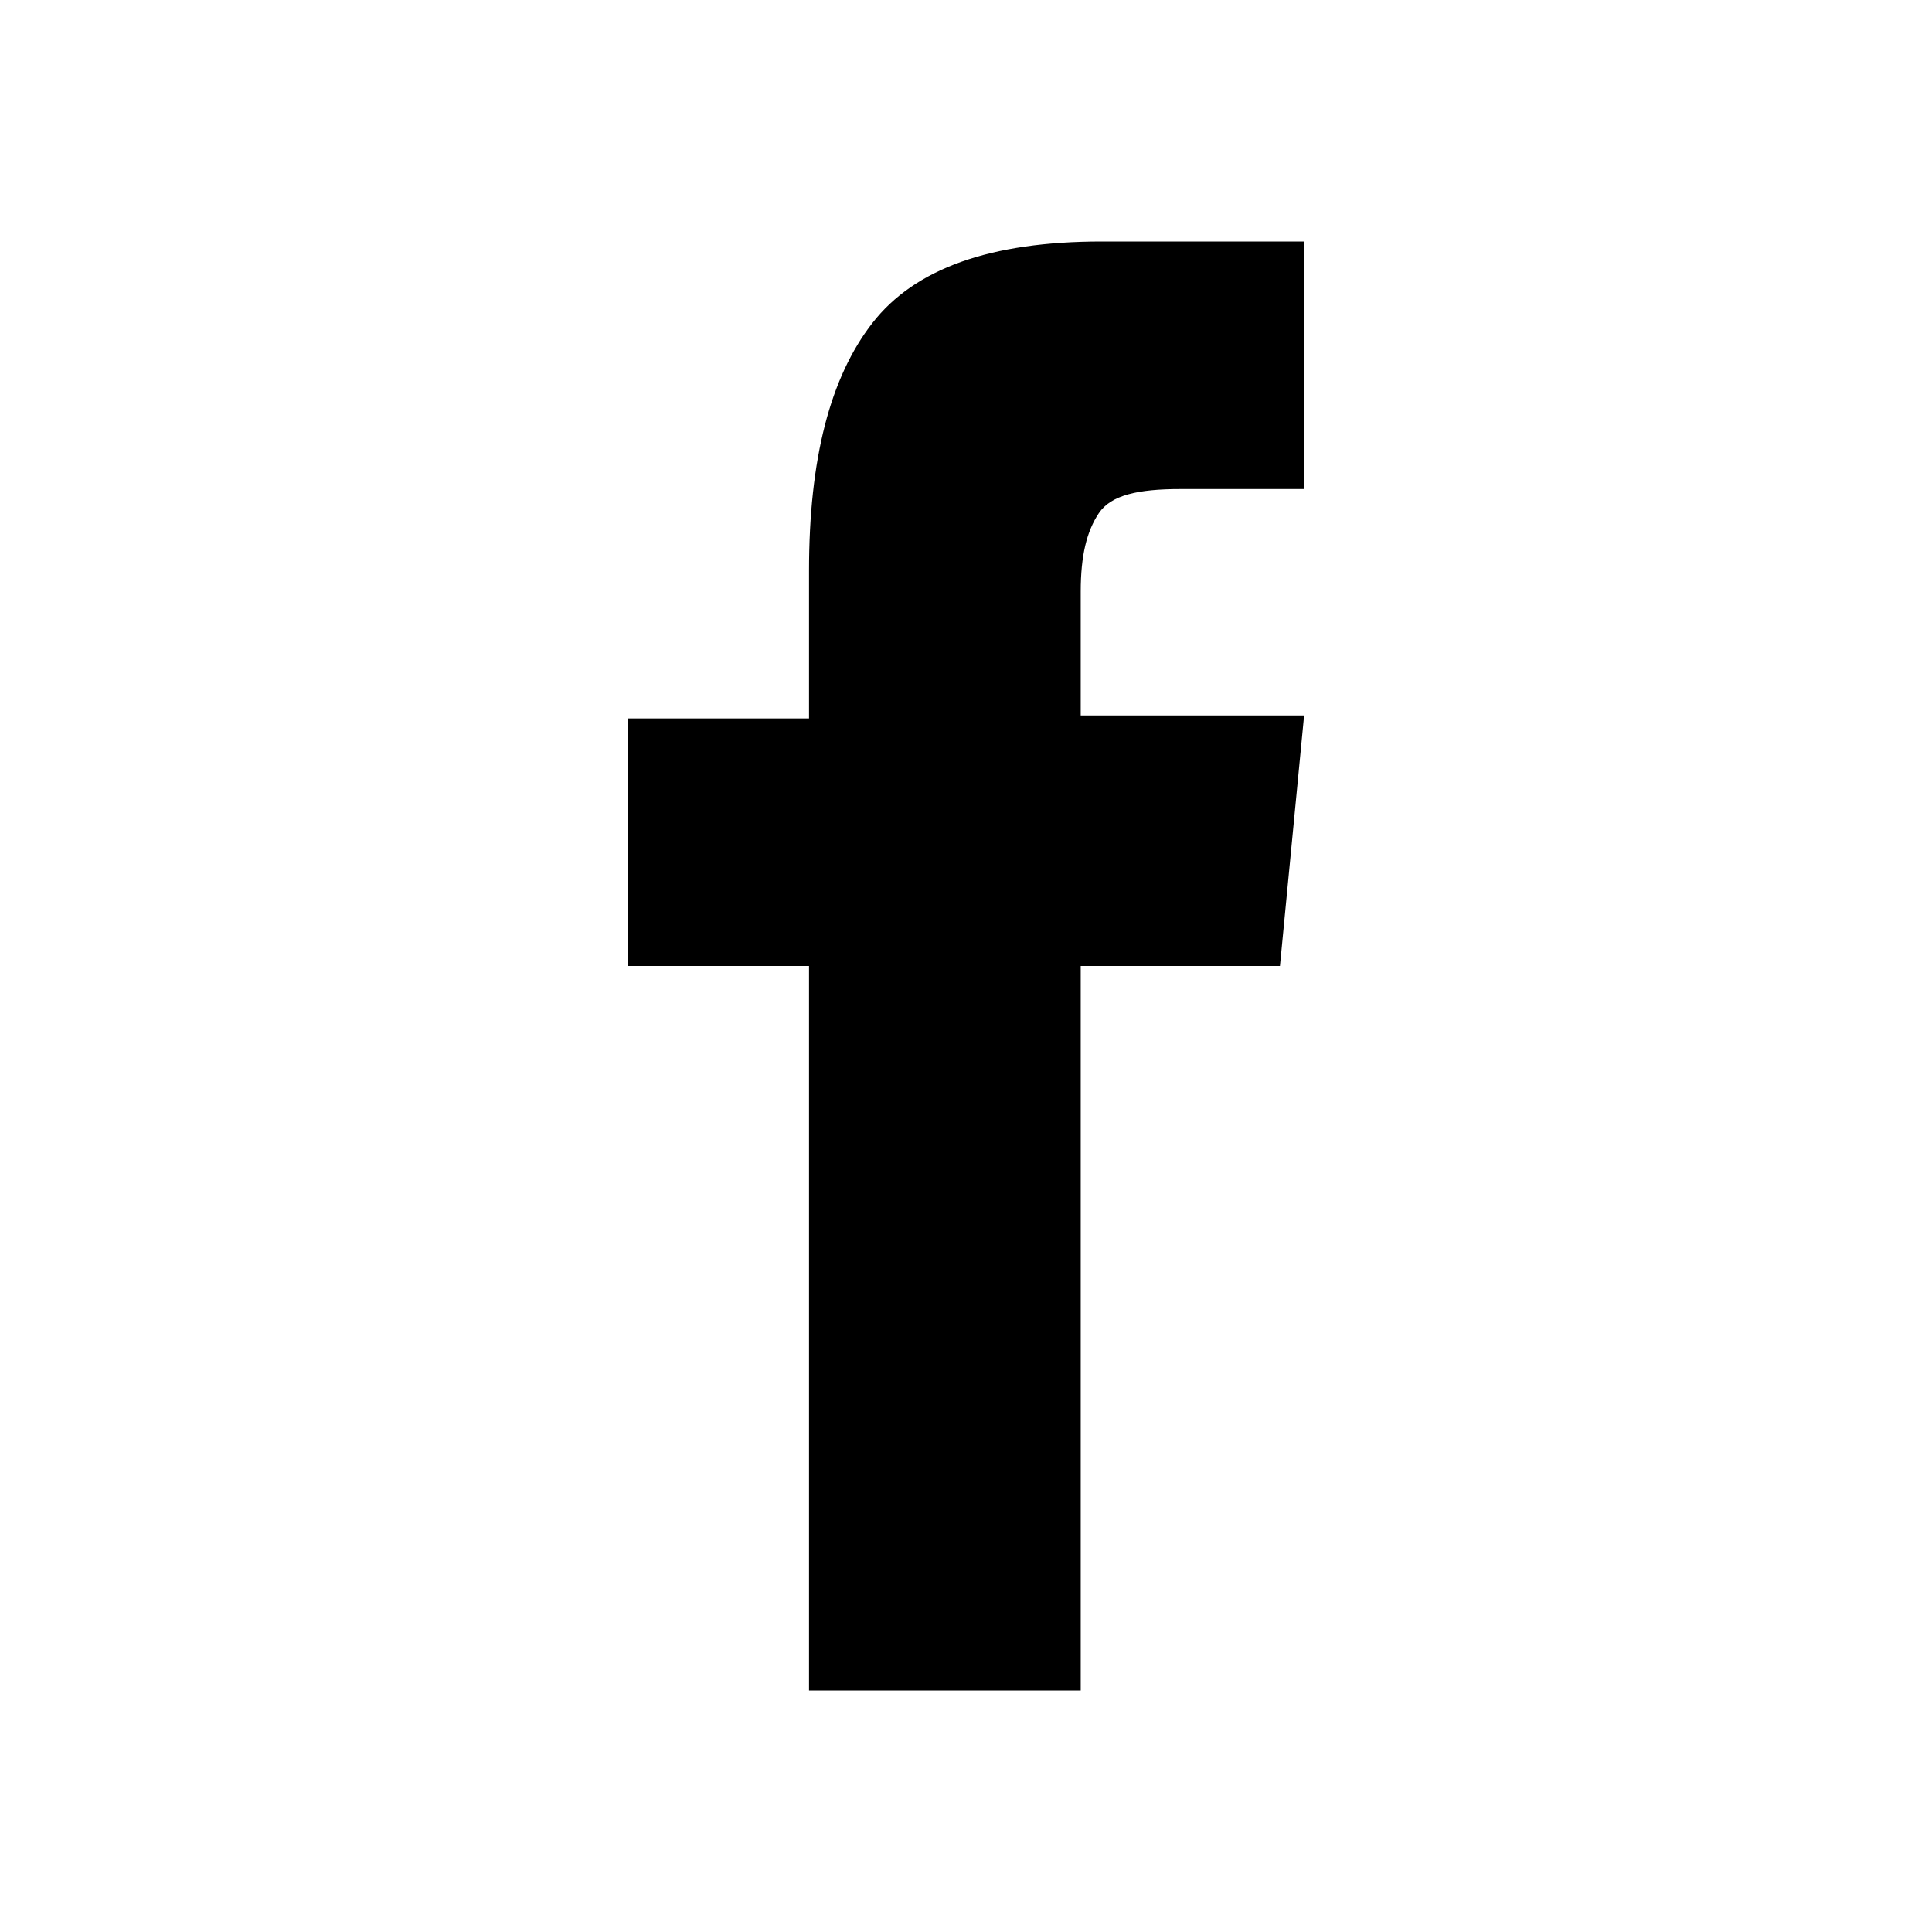
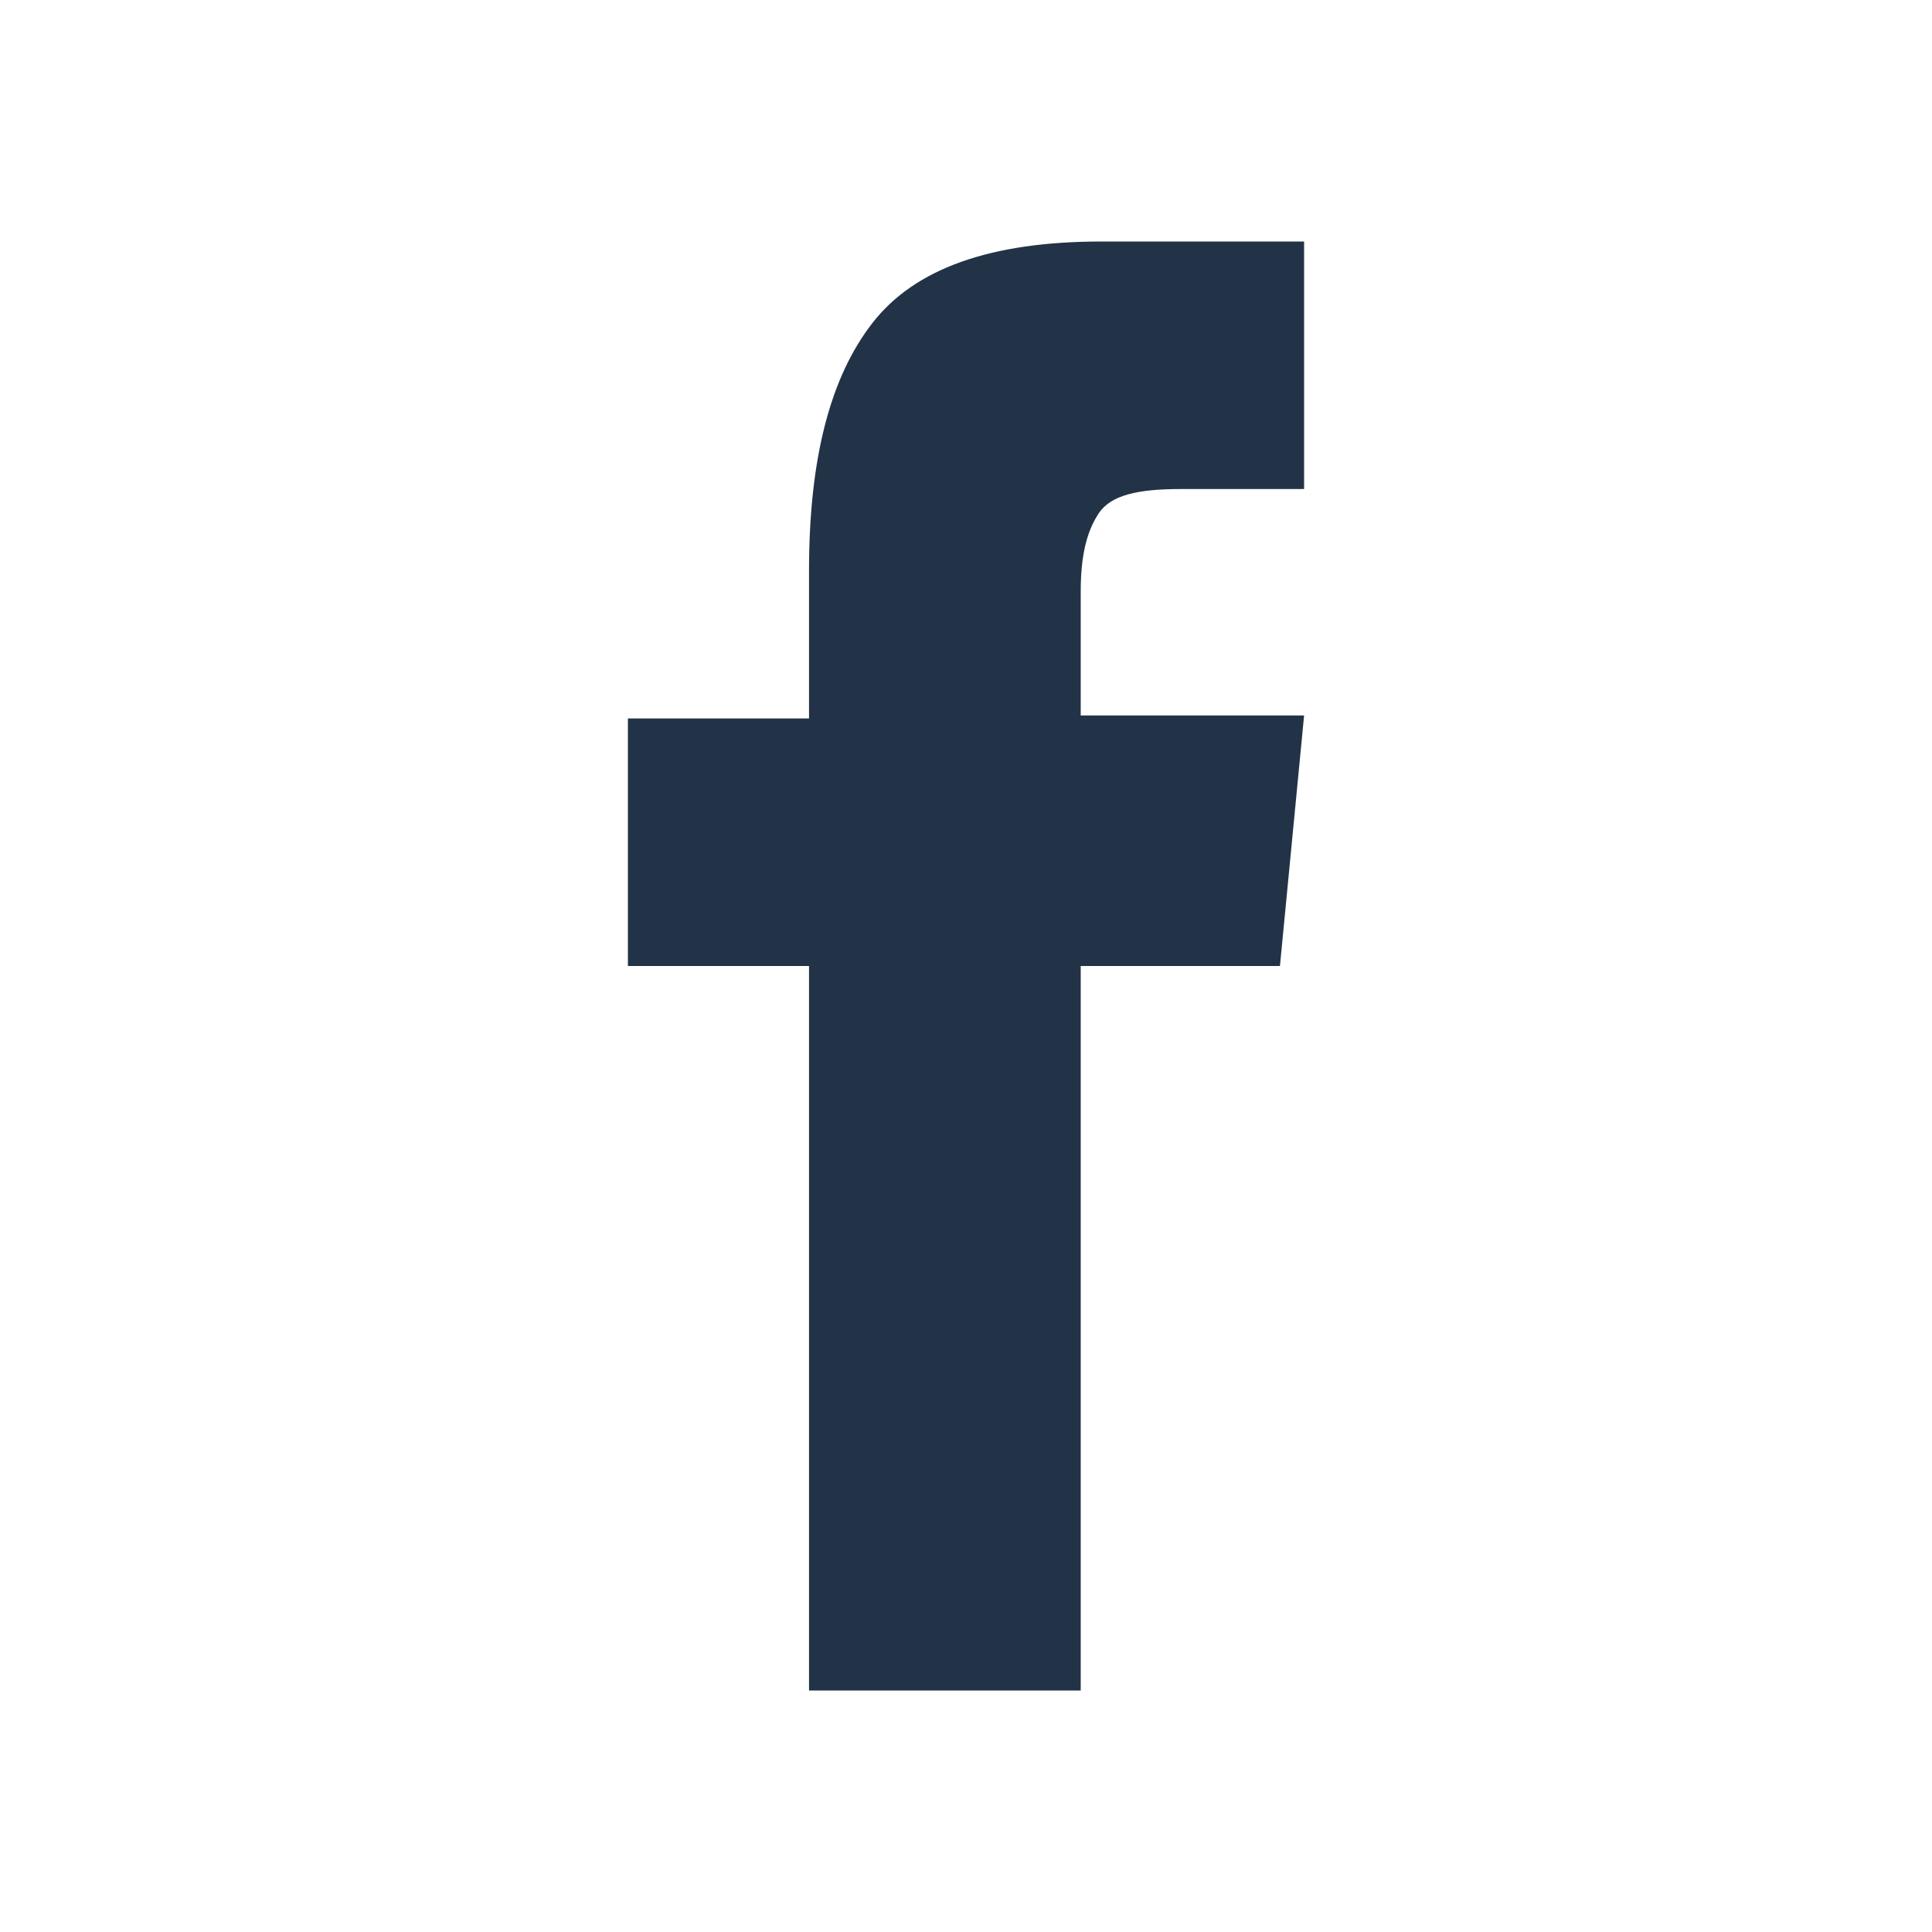
<svg xmlns="http://www.w3.org/2000/svg" version="1.1" id="Layer_1" x="0px" y="0px" viewBox="0 0 64 64" enable-background="new 0 0 64 64" xml:space="preserve">
-   <path d="M35.8,56h-9V32h-6v-8.2h6v-4.9c0-3.7,0.7-6.4,2.1-8.2S32.8,8,36.5,8h6.7v8.2h-4.1c-1.4,0-2.3,0.2-2.7,0.8s-0.6,1.4-0.6,2.6  v4.1h7.4L42.4,32h-6.6V56z" />
+   <path fill="#223347" d="M35.8,56h-9V32h-6v-8.2h6v-4.9c0-3.7,0.7-6.4,2.1-8.2S32.8,8,36.5,8h6.7v8.2h-4.1c-1.4,0-2.3,0.2-2.7,0.8s-0.6,1.4-0.6,2.6  v4.1h7.4L42.4,32h-6.6V56z" />
</svg>
